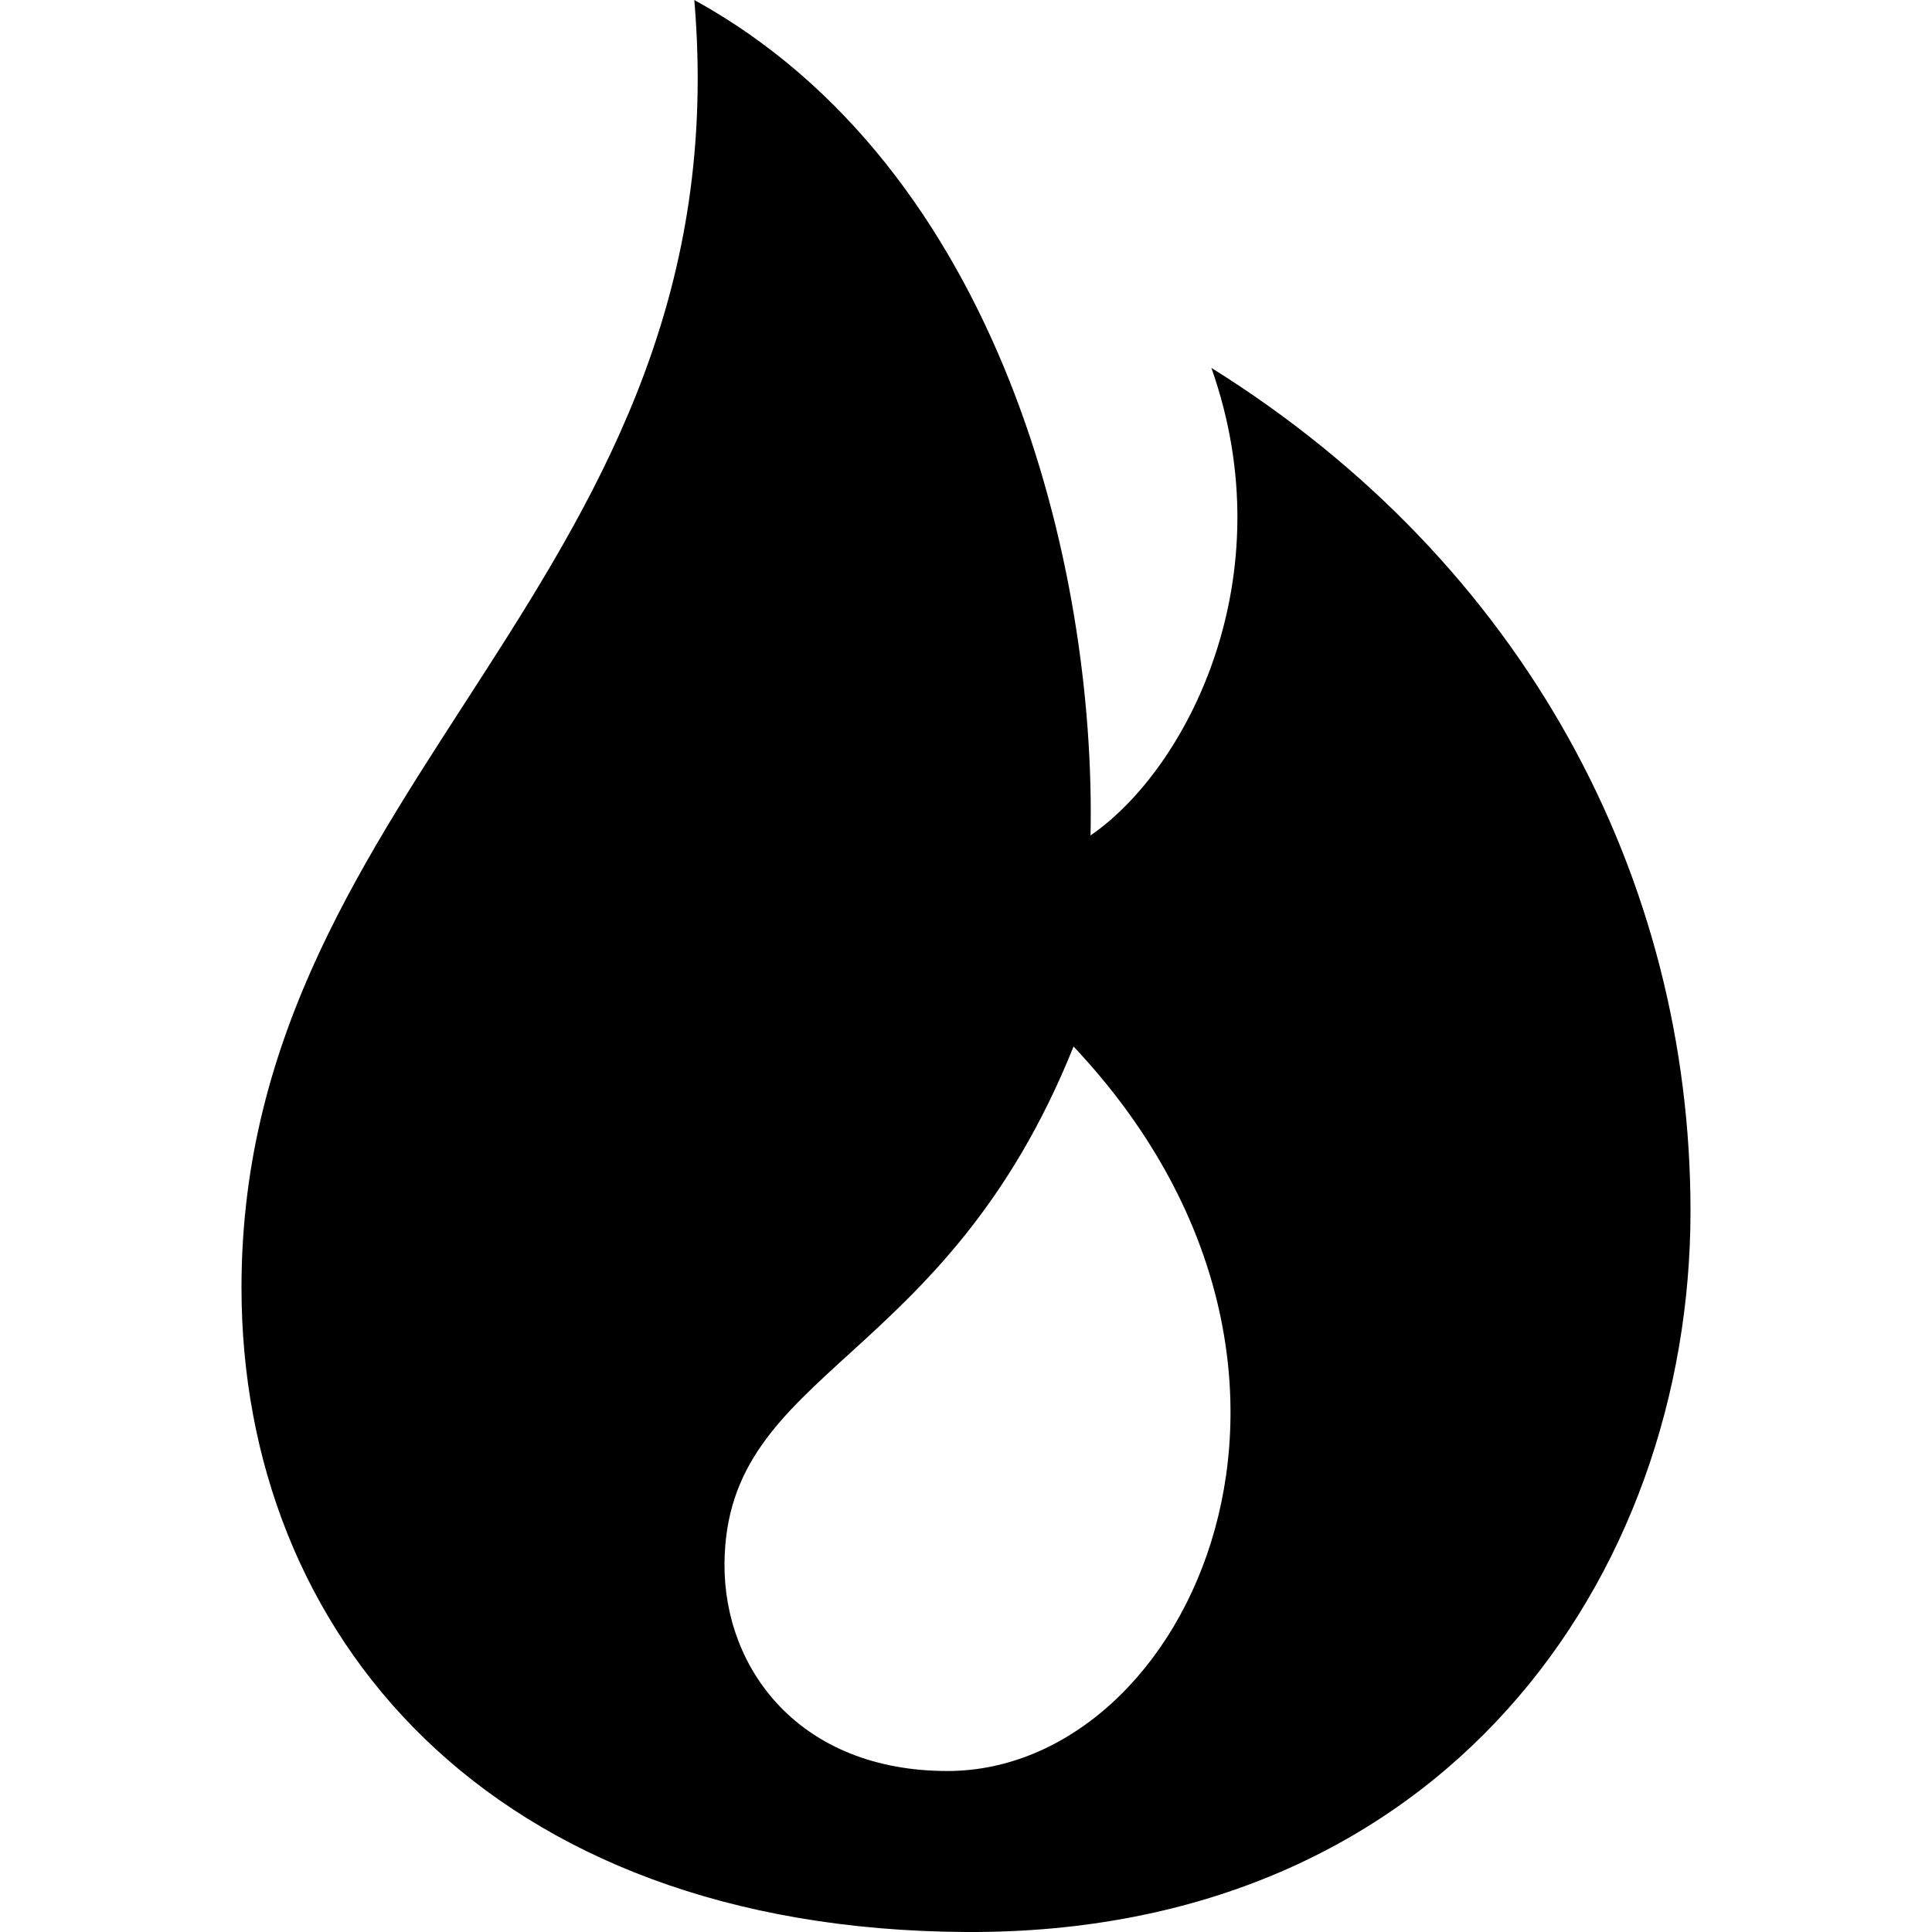
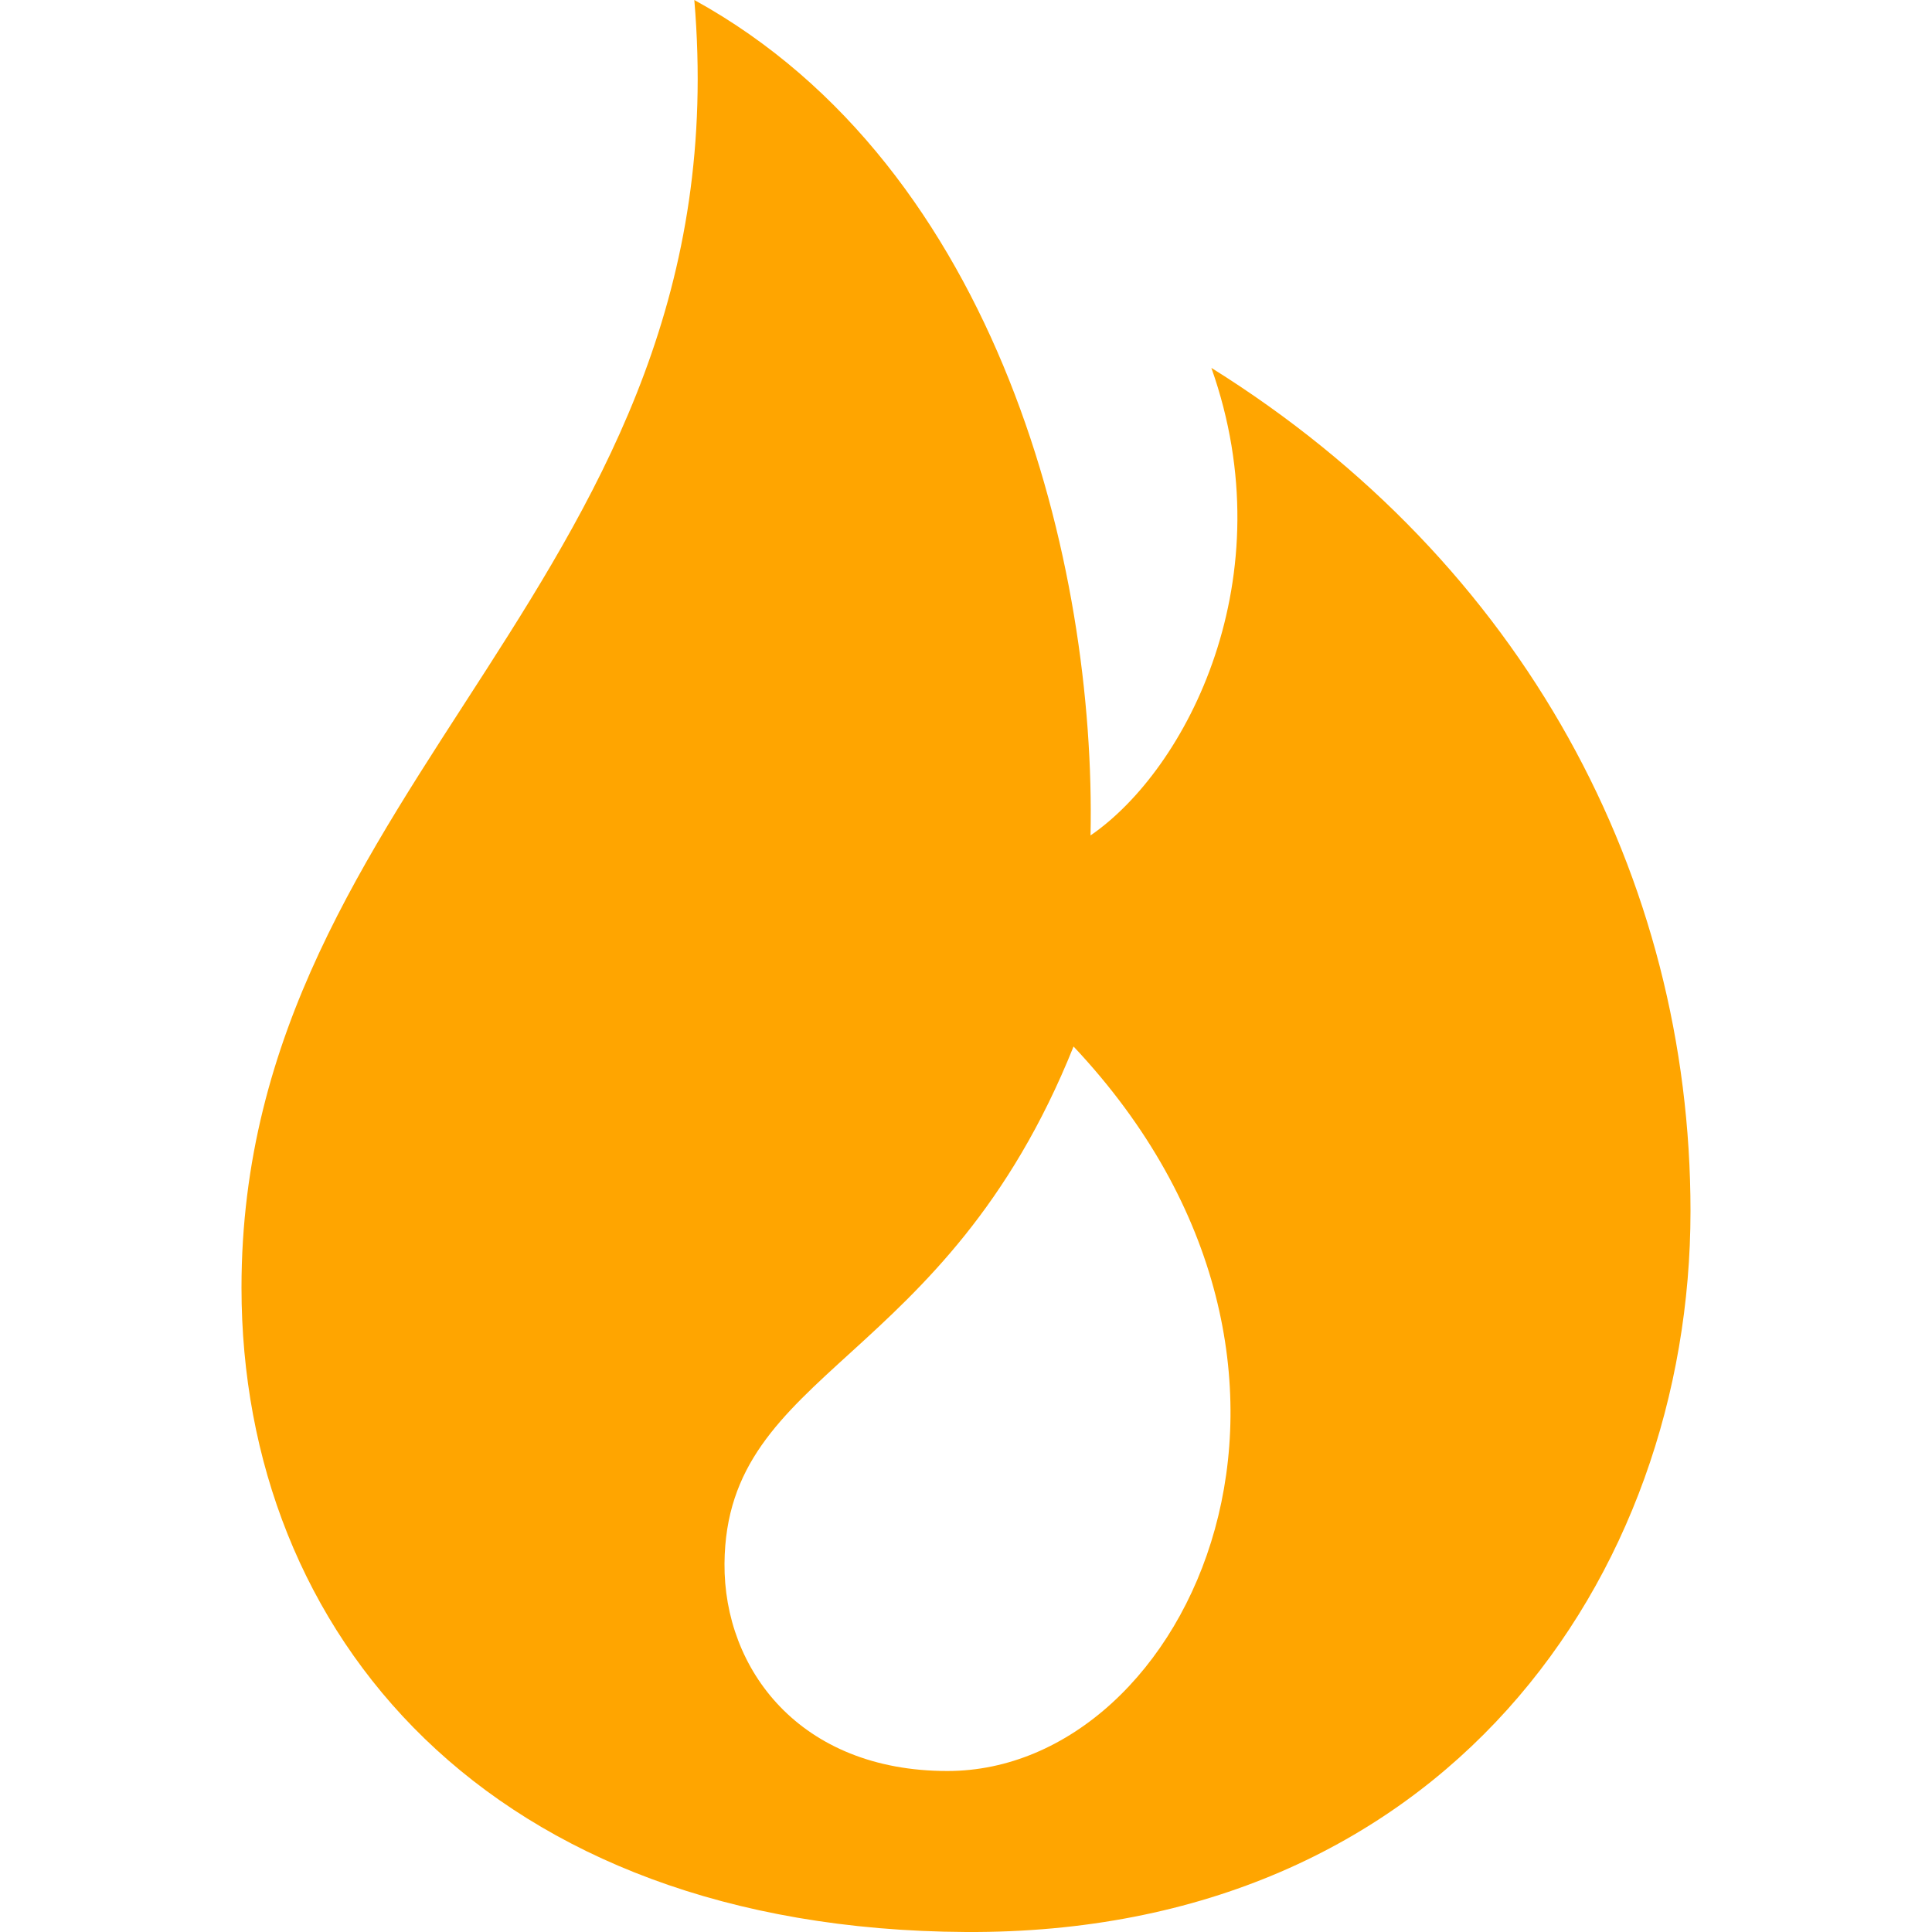
- <svg xmlns="http://www.w3.org/2000/svg" width="24" height="24" fill-rule="evenodd" clip-rule="evenodd">
+ <svg xmlns="http://www.w3.org/2000/svg" width="24" height="24" fill-rule="evenodd" fill="orange" clip-rule="evenodd">
  <path d="M8.625 0c.61 7.189-5.625 9.664-5.625 15.996 0 4.301 3.069 7.972 9 8.004 5.931.032 9-4.414 9-8.956 0-4.141-2.062-8.046-5.952-10.474.924 2.607-.306 4.988-1.501 5.808.07-3.337-1.125-8.289-4.922-10.378zm4.711 13c3.755 3.989 1.449 9-1.567 9-1.835 0-2.779-1.265-2.769-2.577.019-2.433 2.737-2.435 4.336-6.423z" />
</svg>
